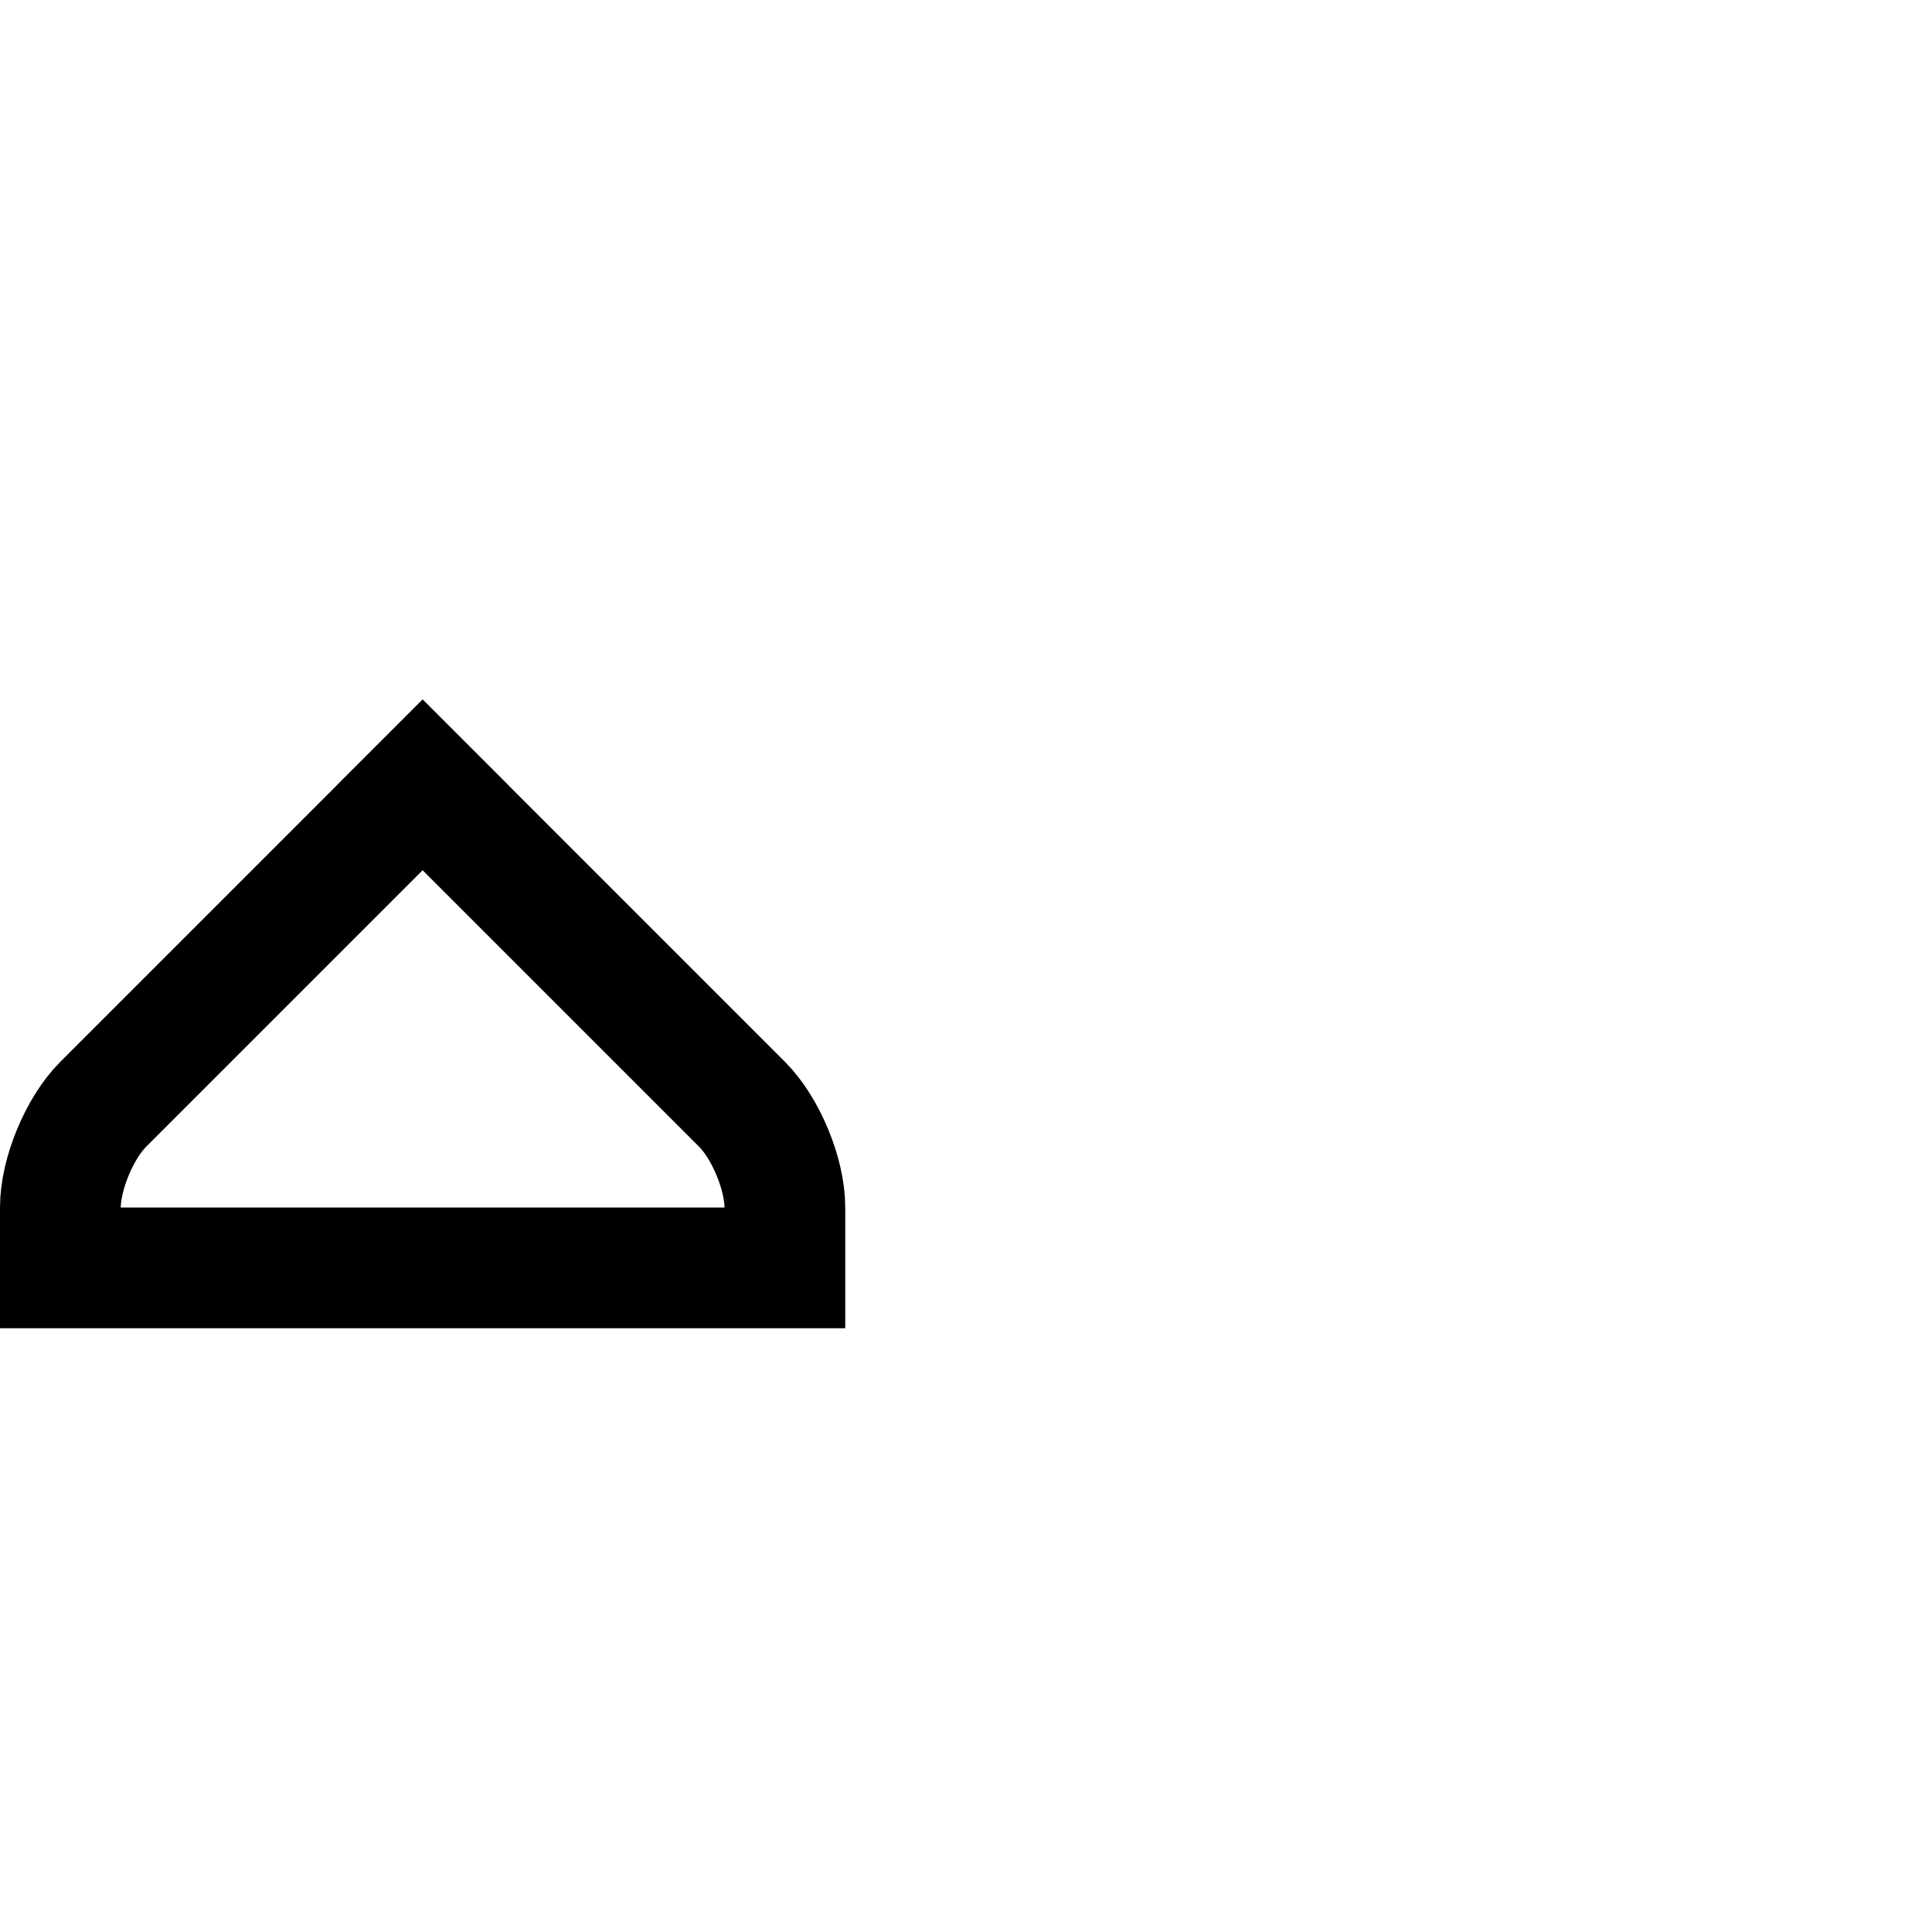
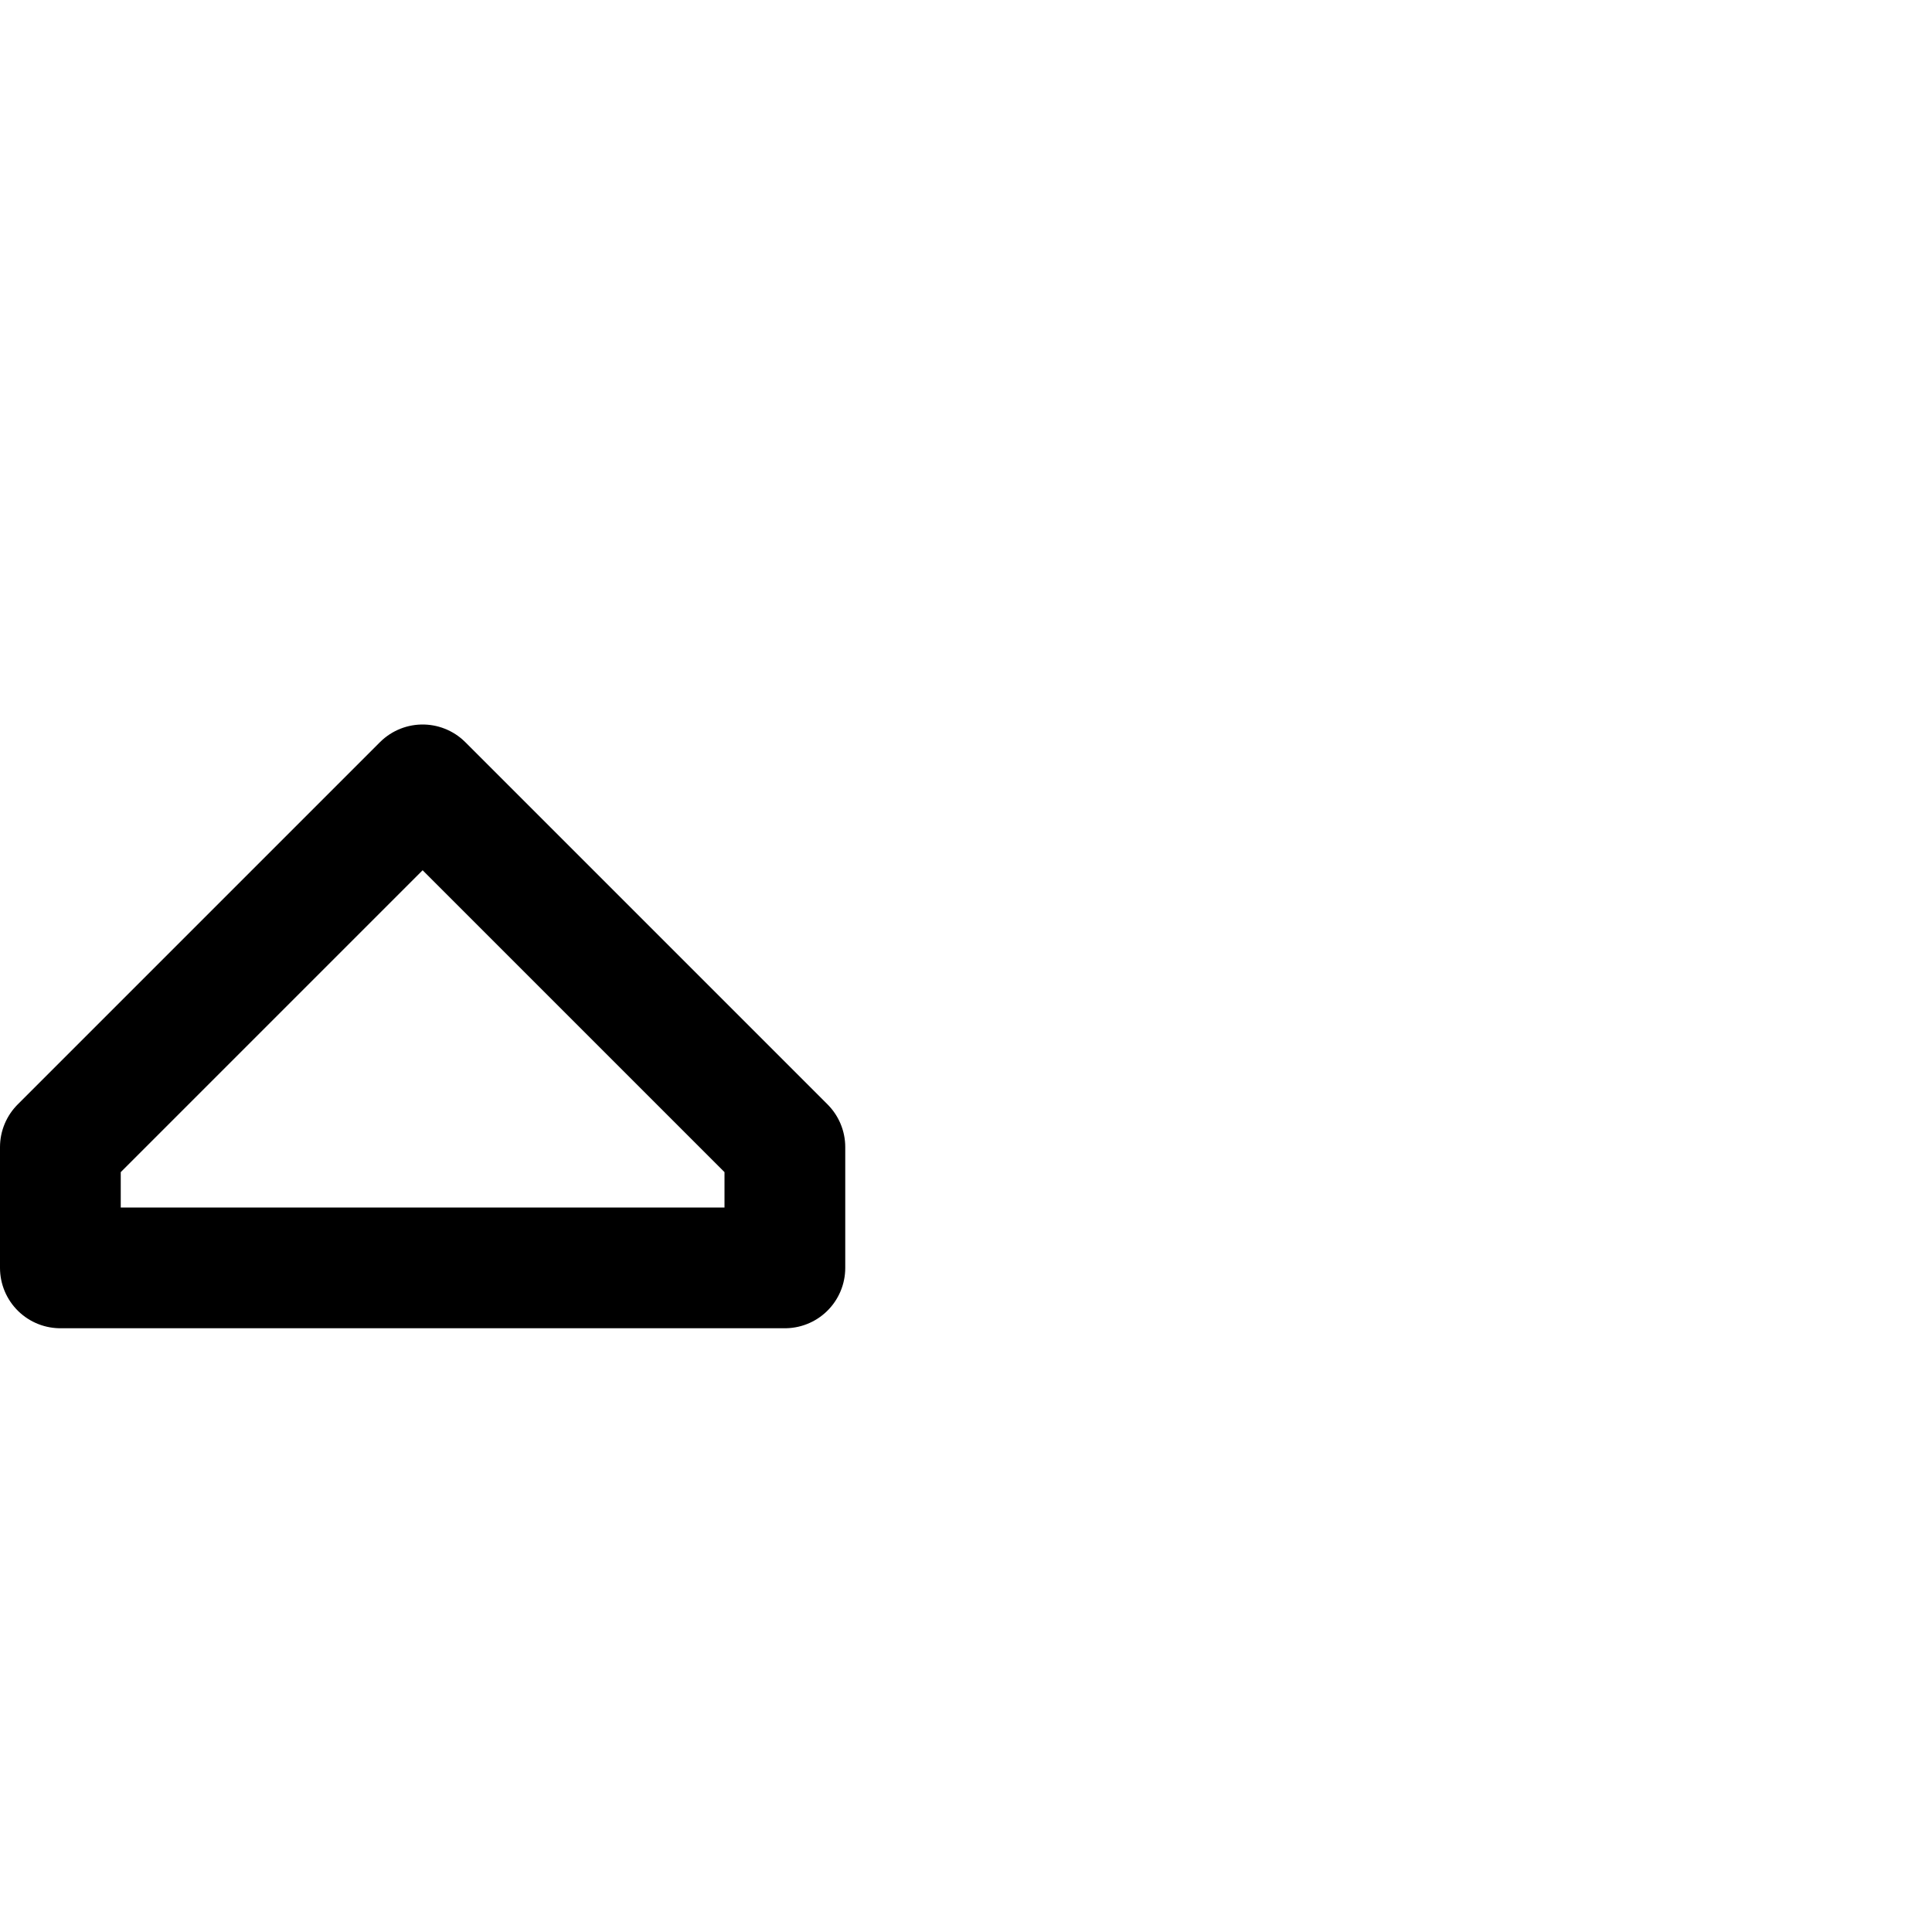
<svg xmlns="http://www.w3.org/2000/svg" viewBox="0 0 16 16" width="160" height="160">
-   <path d="M0.000 10.500 C2.000 10.500 5.000 10.500 7.000 10.500  M6.500 11.000 C6.500 10.833 6.500 10.167 6.500 10.000 C6.500 9.724 6.342 9.342 6.146 9.146 C5.264 8.264 4.029 7.029 3.146 6.146  M3.854 6.146 C2.971 7.029 1.736 8.264 0.854 9.146 C0.658 9.342 0.500 9.724 0.500 10.000 C0.500 10.167 0.500 10.833 0.500 11.000 " fill="none" stroke="#000" stroke-width="1.0" stroke-linecap="butt" stroke-linejoin="round" />
+   <path d="M3.500 6.500 C4.500 7.500 5.500 8.500 6.500 9.500 C6.500 9.833 6.500 10.167 6.500 10.500 C4.500 10.500 2.500 10.500 0.500 10.500 C0.500 10.167 0.500 9.833 0.500 9.500 C1.500 8.500 2.500 7.500 3.500 6.500 Z" fill="none" stroke="#000" stroke-width="1.0" stroke-linecap="butt" stroke-linejoin="round" />
</svg>
